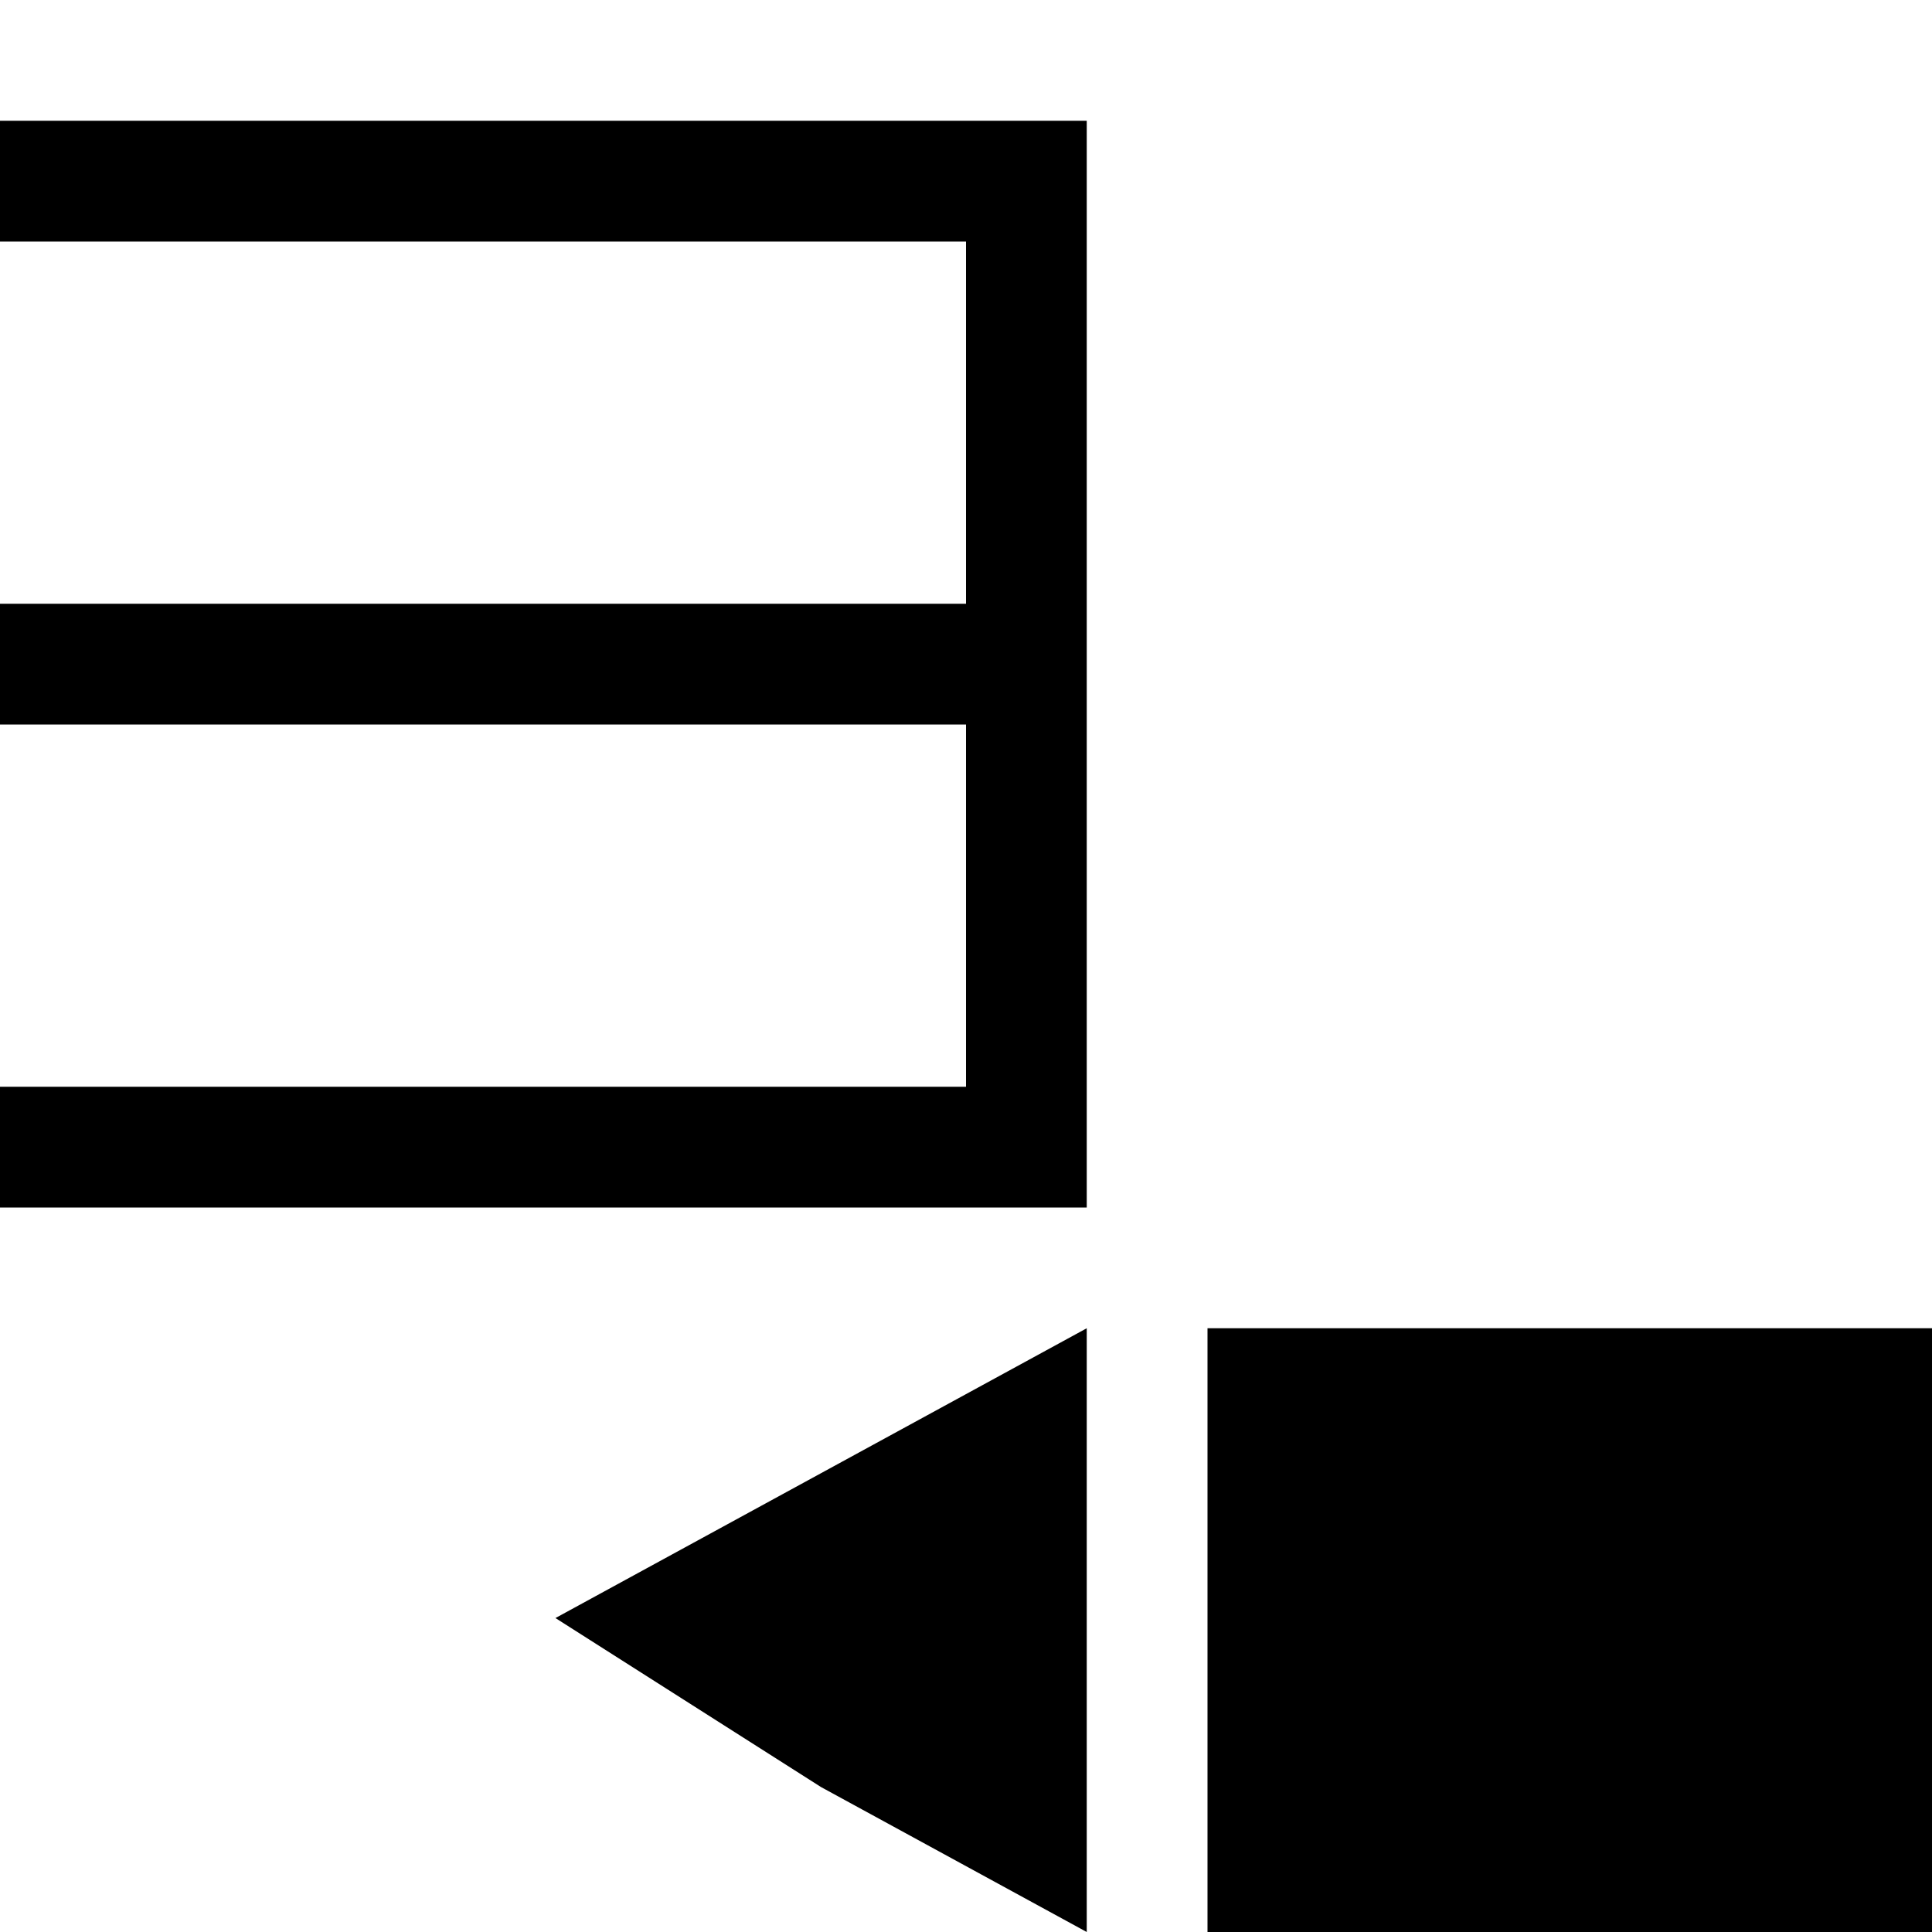
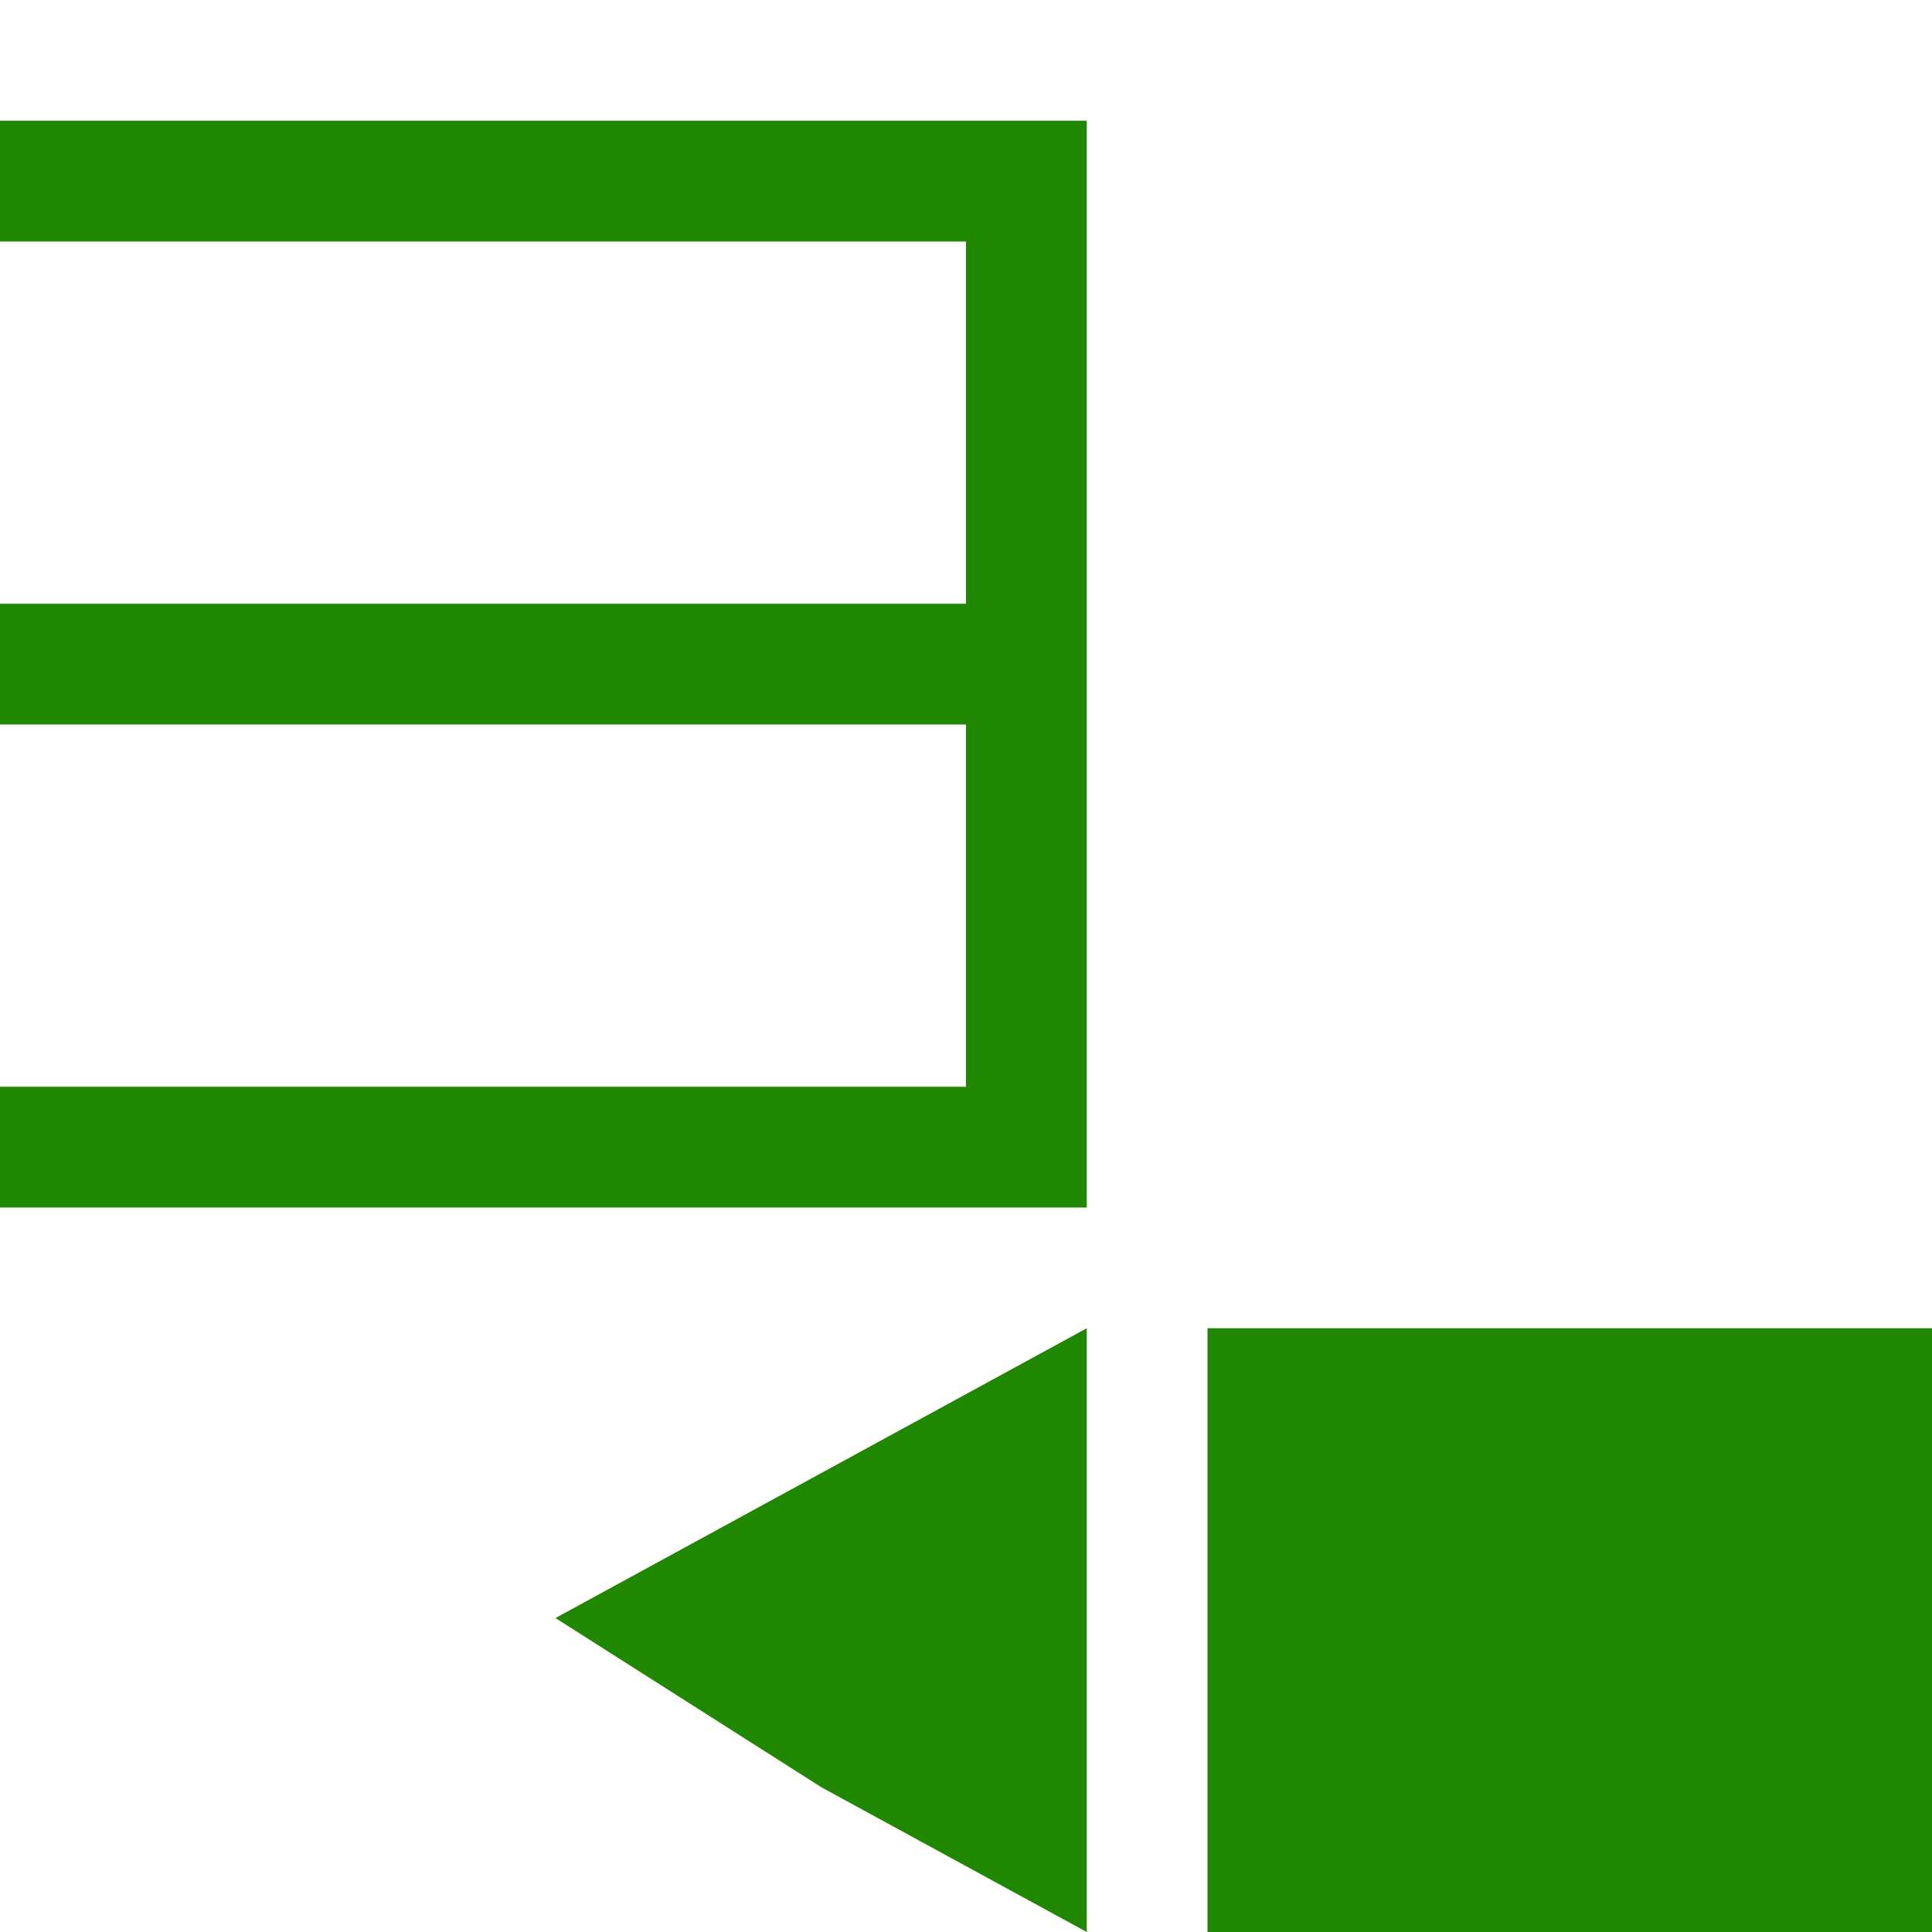
<svg xmlns="http://www.w3.org/2000/svg" width="16" height="16" viewBox="0 -1 16 16" preserveAspectRatio="xMinYMid meet" overflow="visible" enable-background="new 0 -1 16 16">
-   <path d="M16 10v5h-6v-5h6zm-9.2 3.8l2.2 1.2v-5l-2.2 1.2-2.2 1.2 2.2 1.4zm-6.8-13.8v1h8v3h-8v1h8v3h-8v1h9v-9h-9z" />
+   <path d="M16 10v5h-6v-5h6zm-9.2 3.8l2.2 1.2v-5l-2.2 1.2-2.2 1.2 2.2 1.4zm-6.8-13.8v1h8v3h-8v1h8v3h-8v1h9v-9h-9z" fill="#208700" />
</svg>
